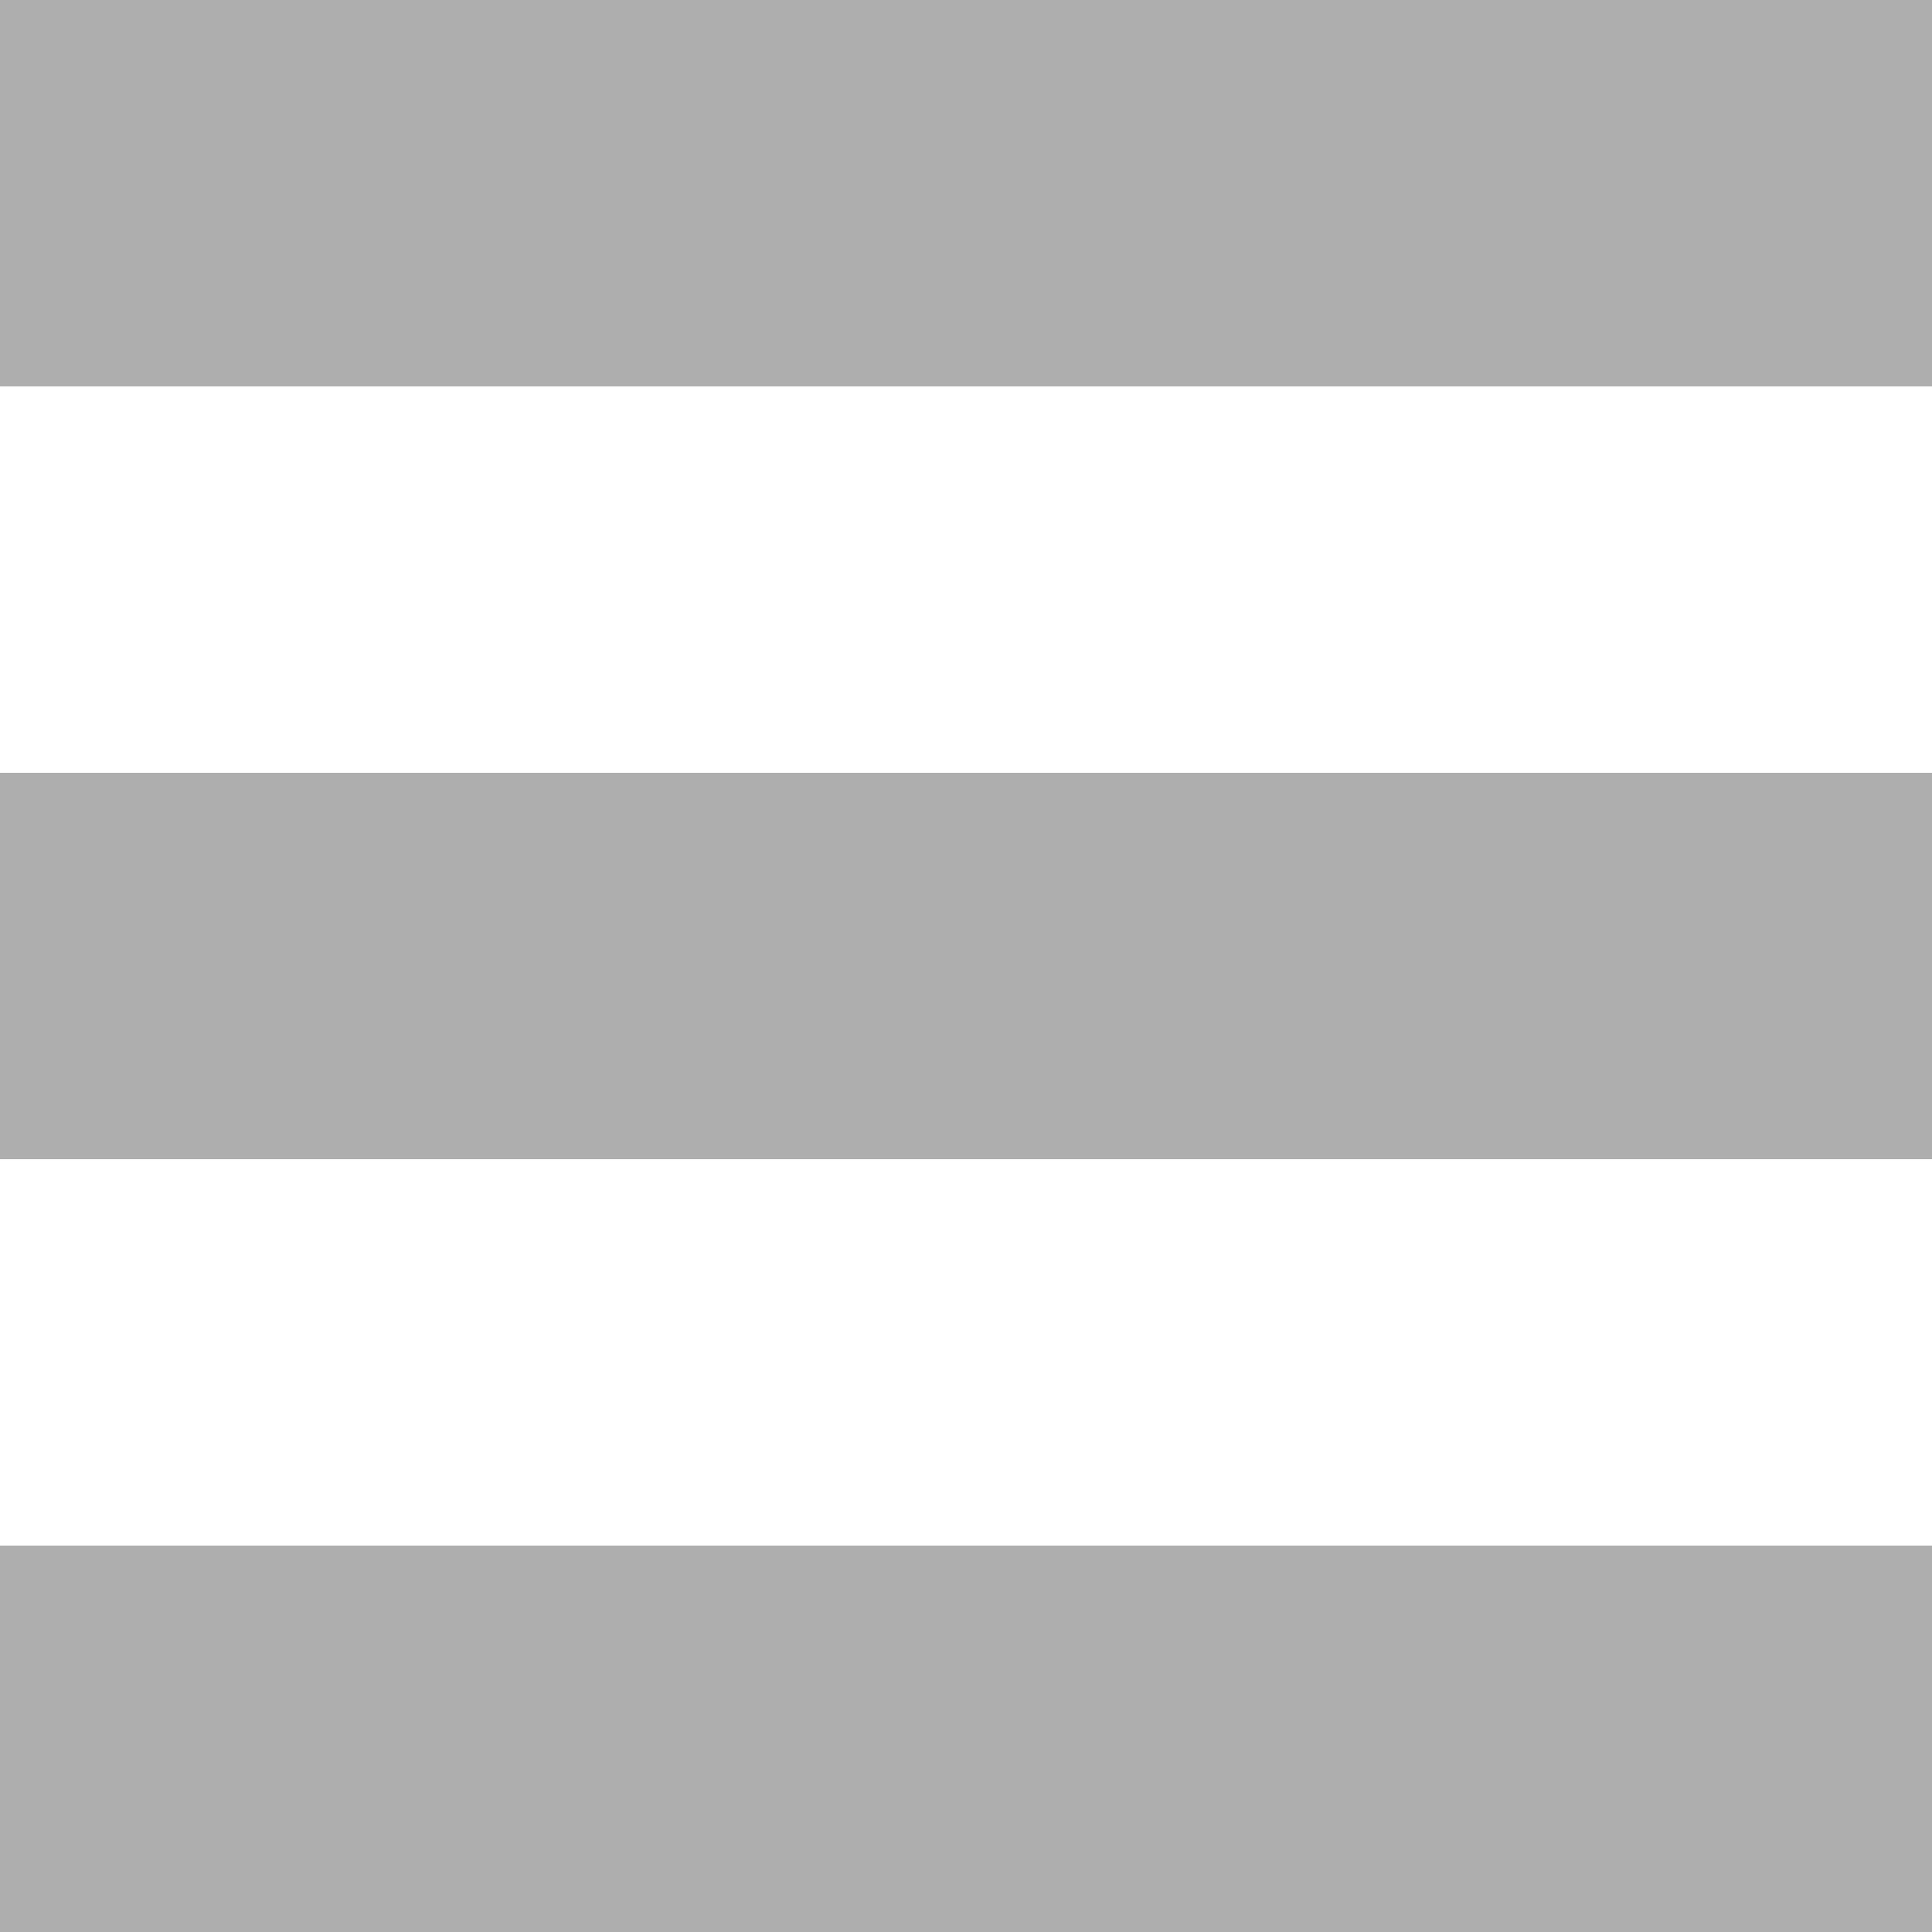
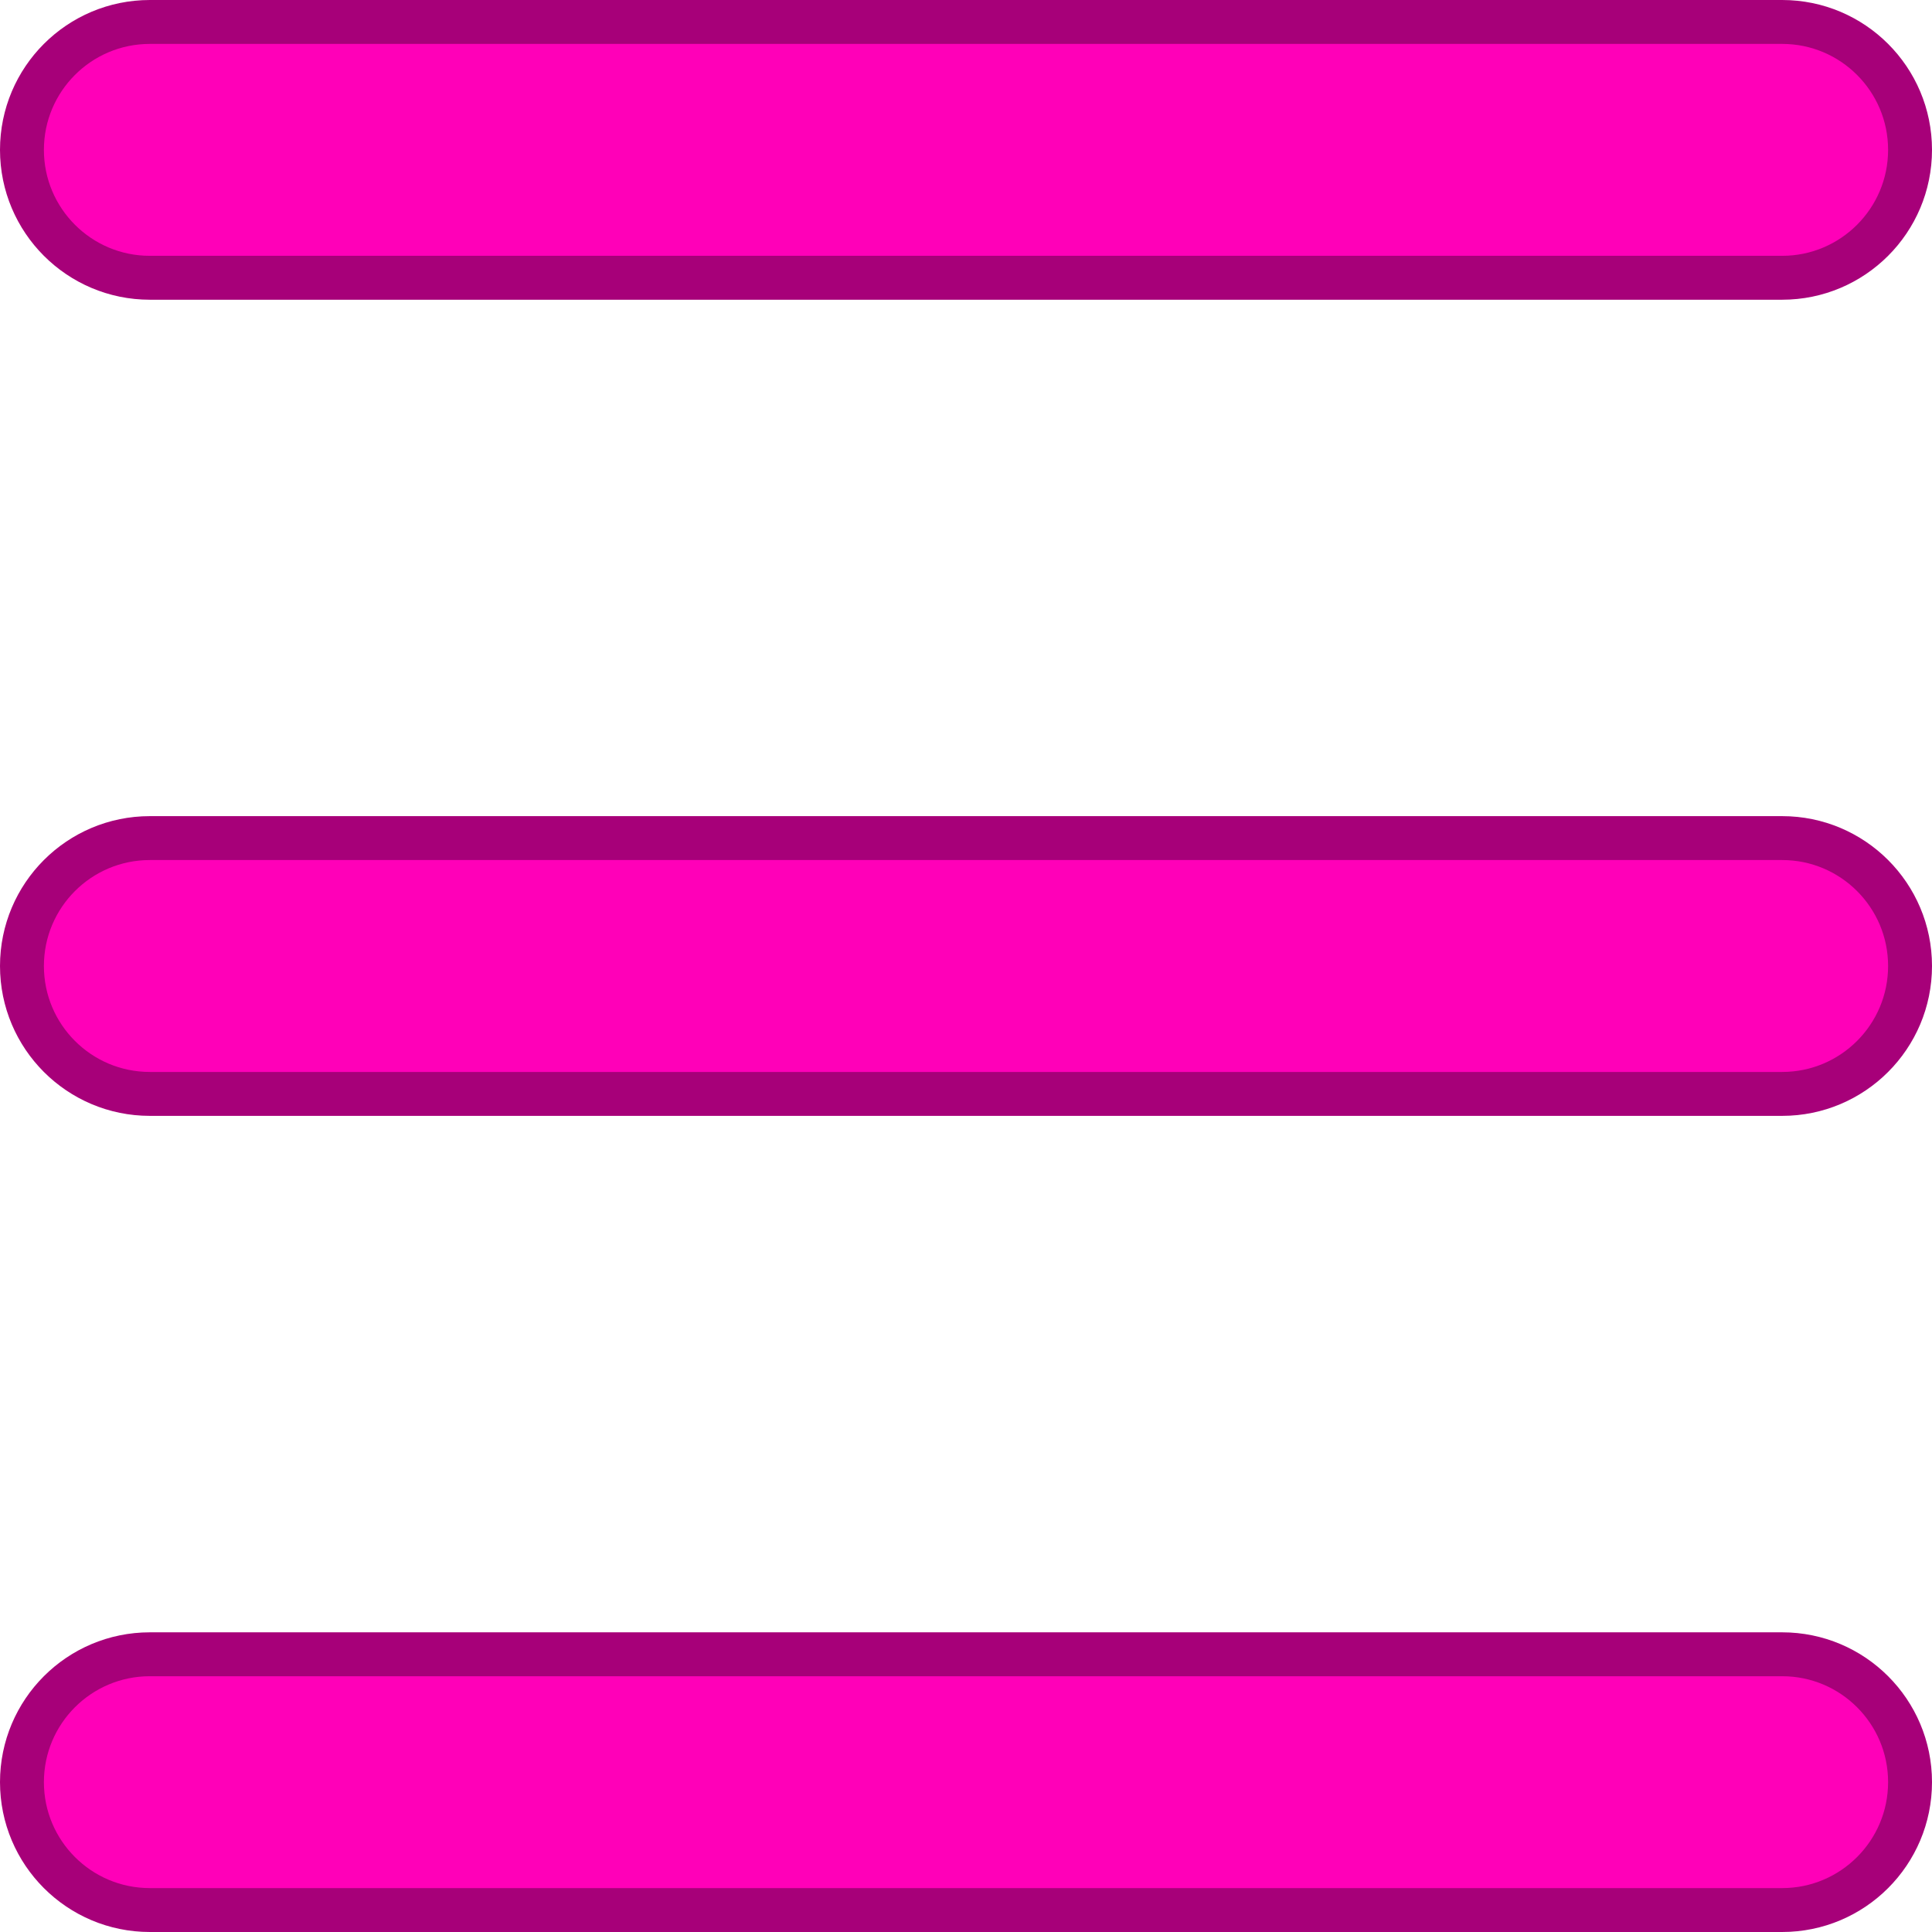
- <svg xmlns="http://www.w3.org/2000/svg" width="49" height="49" viewBox="0 0 49 49" fill="none">
-   <path d="M0 0H49V9.8H0V0Z" fill="#AEAEAE" />
-   <path d="M0 19.6H49V29.4H0V19.6Z" fill="#AEAEAE" />
-   <path d="M0 39.2H49V49H0V39.2Z" fill="#AEAEAE" />
+ <svg xmlns="http://www.w3.org/2000/svg" width="44" height="44" viewBox="0 0 44 44" fill="none">
+   <path d="M40.587 0.5H3.413C1.804 0.5 0.5 1.804 0.5 3.413C0.5 5.021 1.804 6.326 3.413 6.326H40.587C42.196 6.326 43.5 5.021 43.5 3.413C43.5 1.804 42.196 0.5 40.587 0.5ZM40.587 19.087H3.413C1.804 19.087 0.5 20.391 0.5 22C0.5 23.609 1.804 24.913 3.413 24.913H40.587C42.196 24.913 43.5 23.609 43.5 22C43.5 20.391 42.196 19.087 40.587 19.087ZM40.587 37.675H3.413C1.804 37.675 0.5 38.979 0.5 40.587C0.5 42.196 1.804 43.5 3.413 43.5H40.587C42.196 43.5 43.5 42.196 43.5 40.587C43.5 38.979 42.196 37.675 40.587 37.675Z" fill="#FF00B8" stroke="#A70079" />
</svg>
